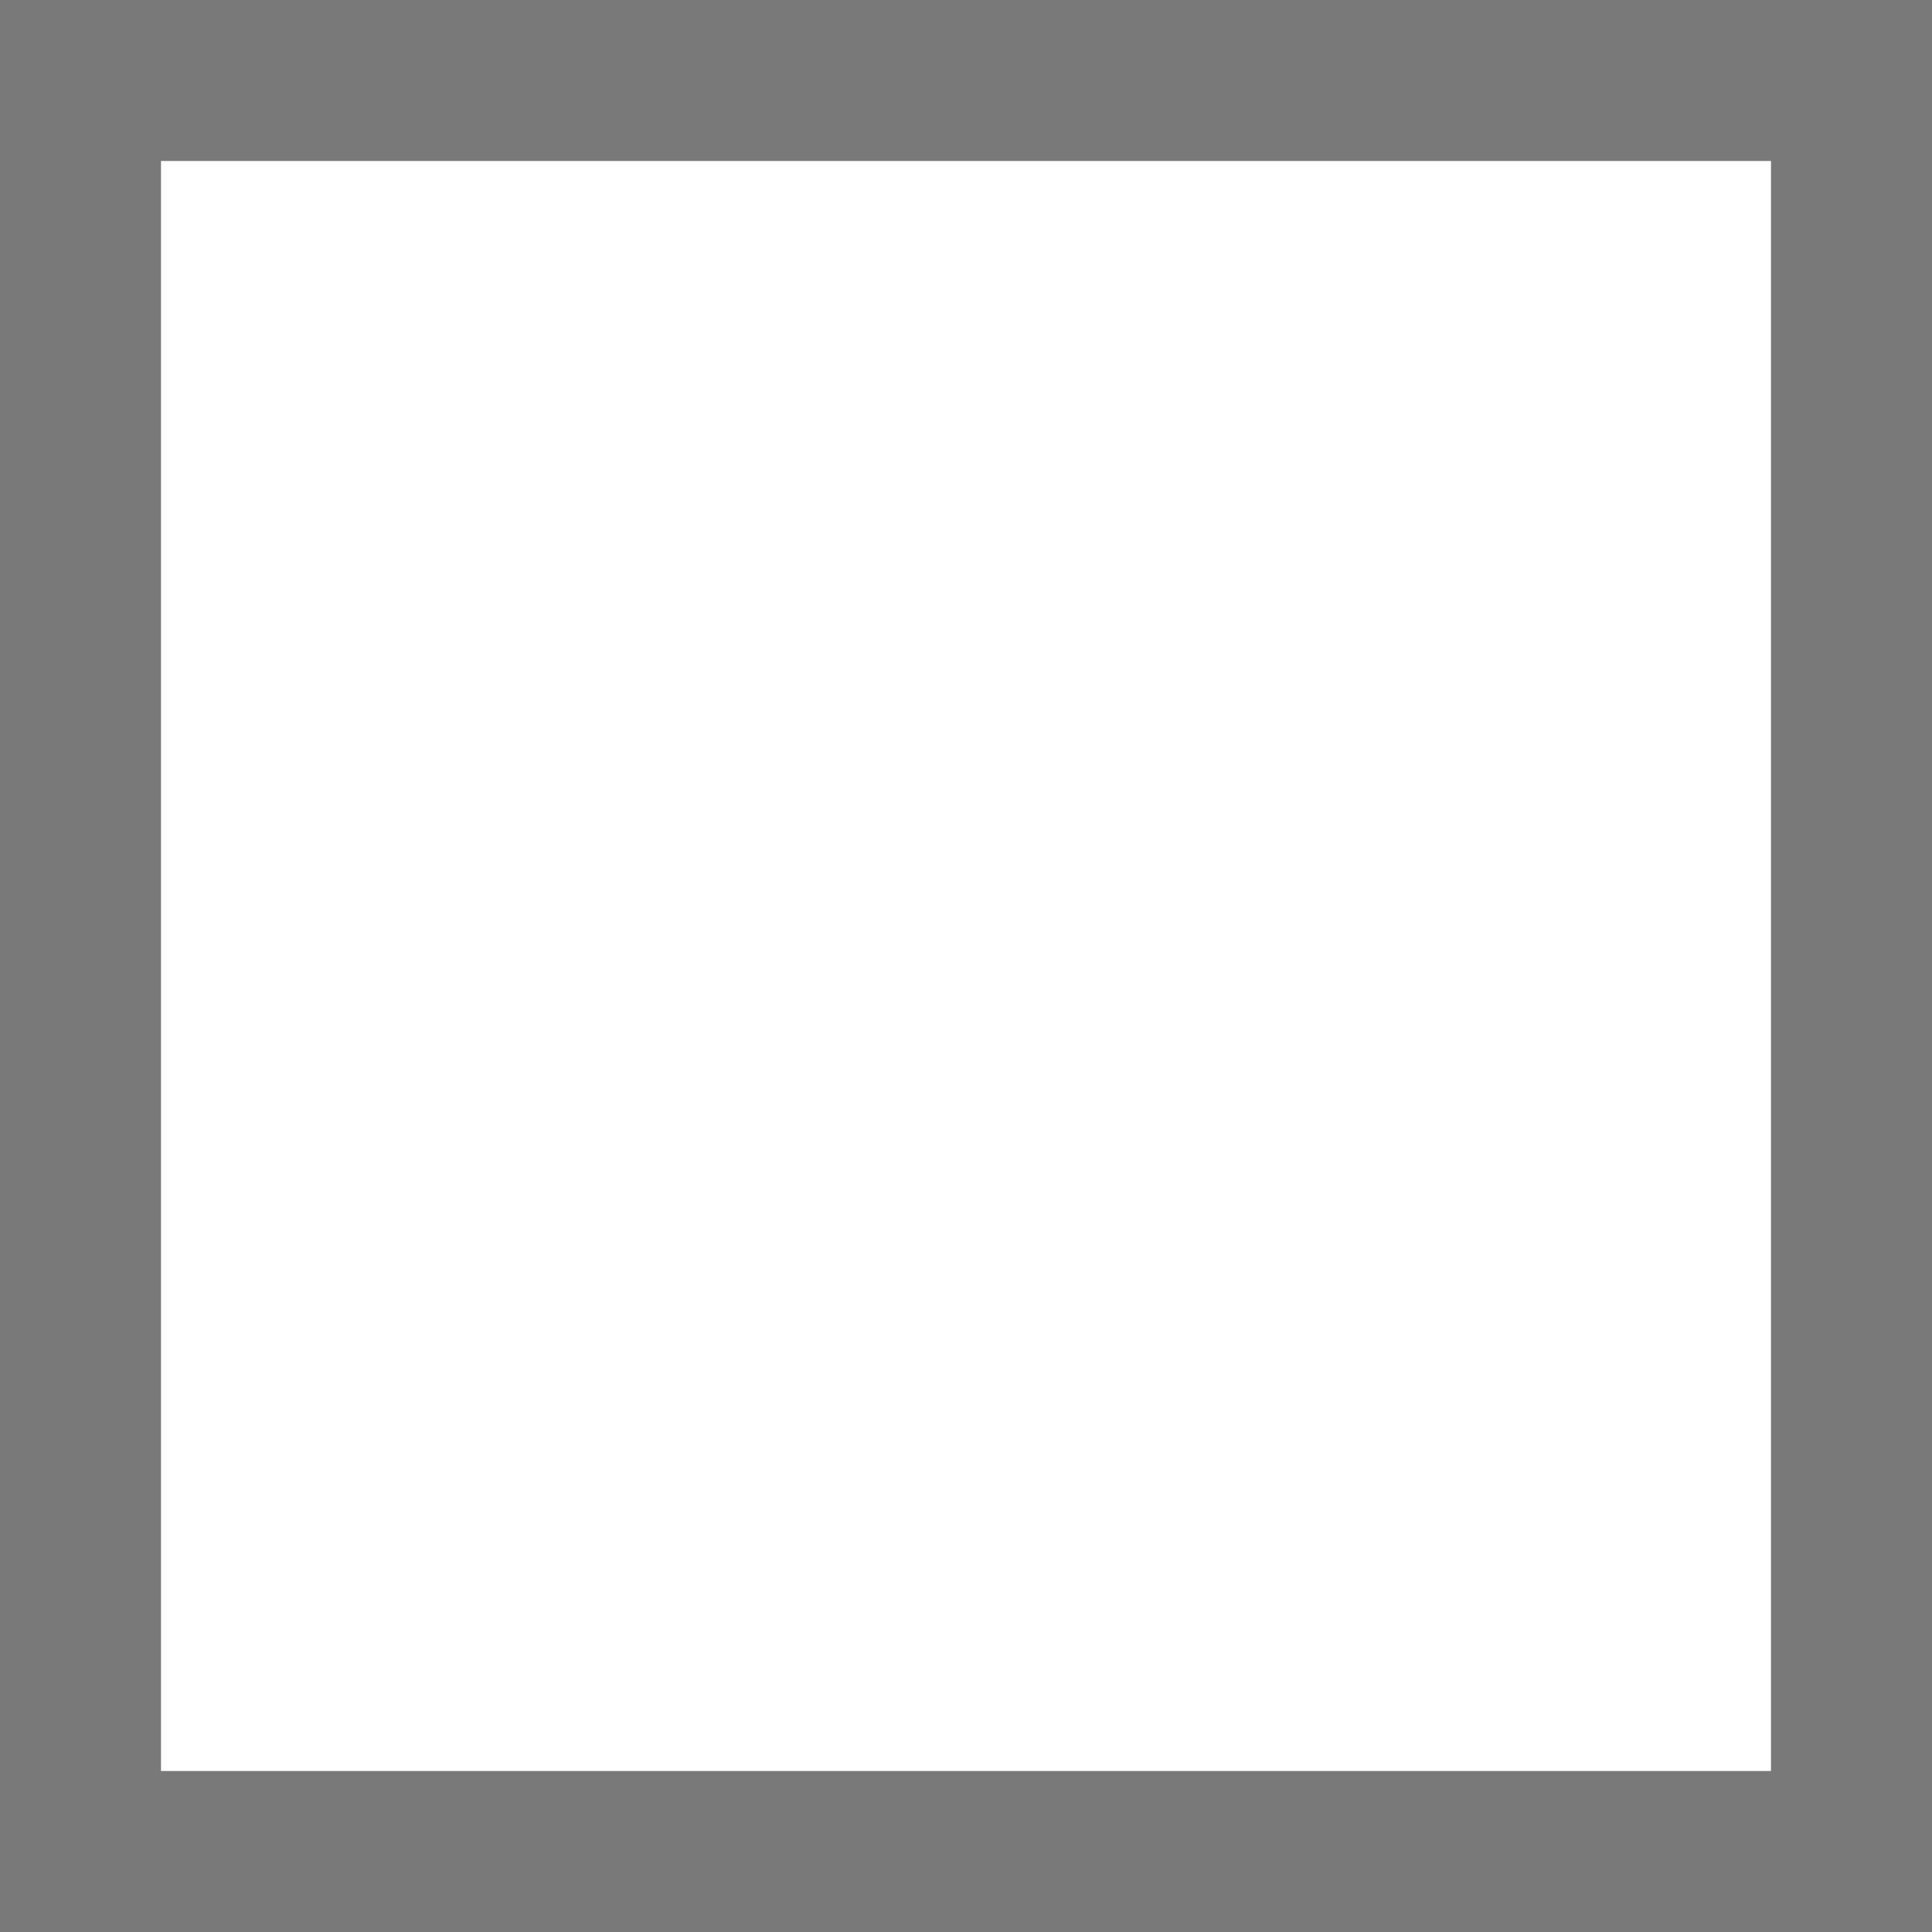
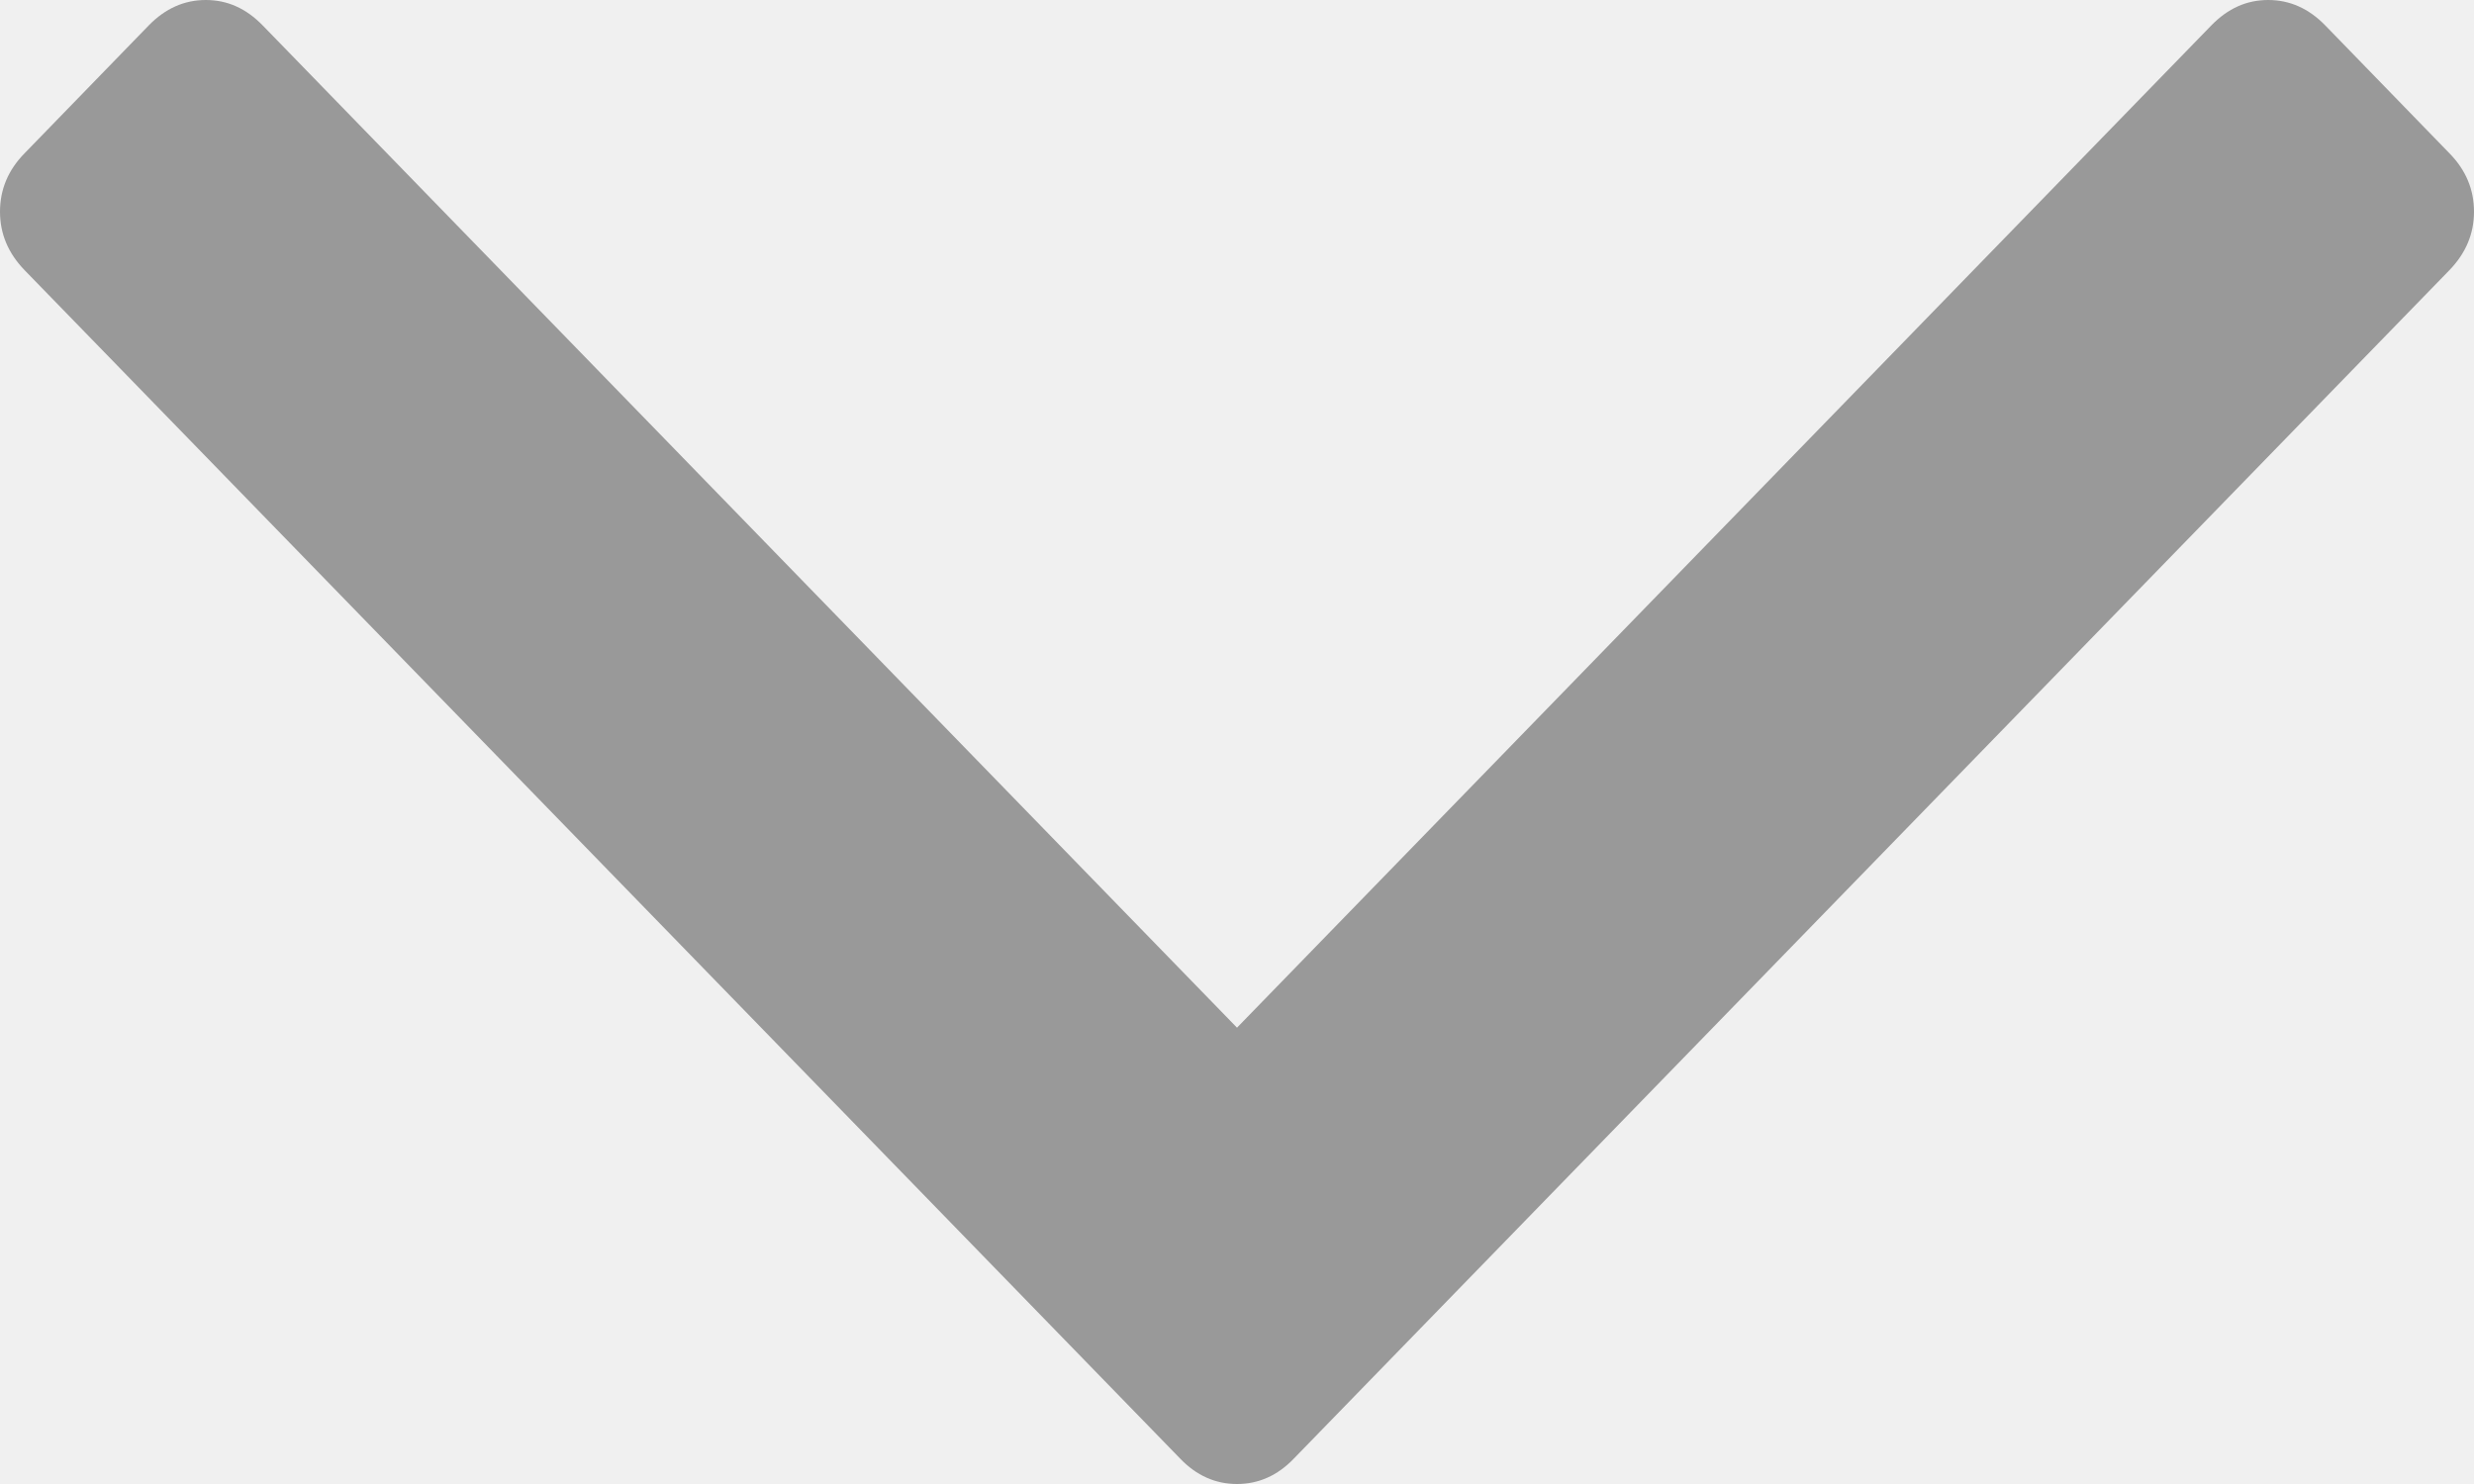
- <svg xmlns="http://www.w3.org/2000/svg" version="1.1" width="12px" height="12px" viewBox="272 195.5  12 12">
-   <path d="M 272.5 196  L 283.5 196  L 283.5 207  L 272.5 207  L 272.5 196  Z " fill-rule="nonzero" fill="#ffffff" stroke="none" />
-   <path d="M 272.5 196  L 283.5 196  L 283.5 207  L 272.5 207  L 272.5 196  Z " stroke-width="1" stroke="#797979" fill="none" />
+ <svg xmlns="http://www.w3.org/2000/svg" version="1.1" width="10px" height="6px">
+   <g transform="translate(-215 -42 )">
+     <path d="M 9.9 0.619  C 9.967 0.687  10 0.766  10 0.856  C 10 0.945  9.967 1.024  9.9 1.093  L 5.23 5.897  C 5.164 5.966  5.087 6  5 6  C 4.913 6  4.836 5.966  4.77 5.897  L 0.1 1.093  C 0.033 1.024  0 0.945  0 0.856  C 0 0.766  0.033 0.687  0.1 0.619  L 0.601 0.103  C 0.668 0.034  0.745 0  0.832 0  C 0.919 0  0.995 0.034  1.062 0.103  L 5 4.155  L 8.938 0.103  C 9.005 0.034  9.081 0  9.168 0  C 9.255 0  9.332 0.034  9.399 0.103  L 9.9 0.619  Z " fill-rule="nonzero" fill="#999999" stroke="none" transform="matrix(1 0 0 1 215 42 )" />
+   </g>
</svg>
